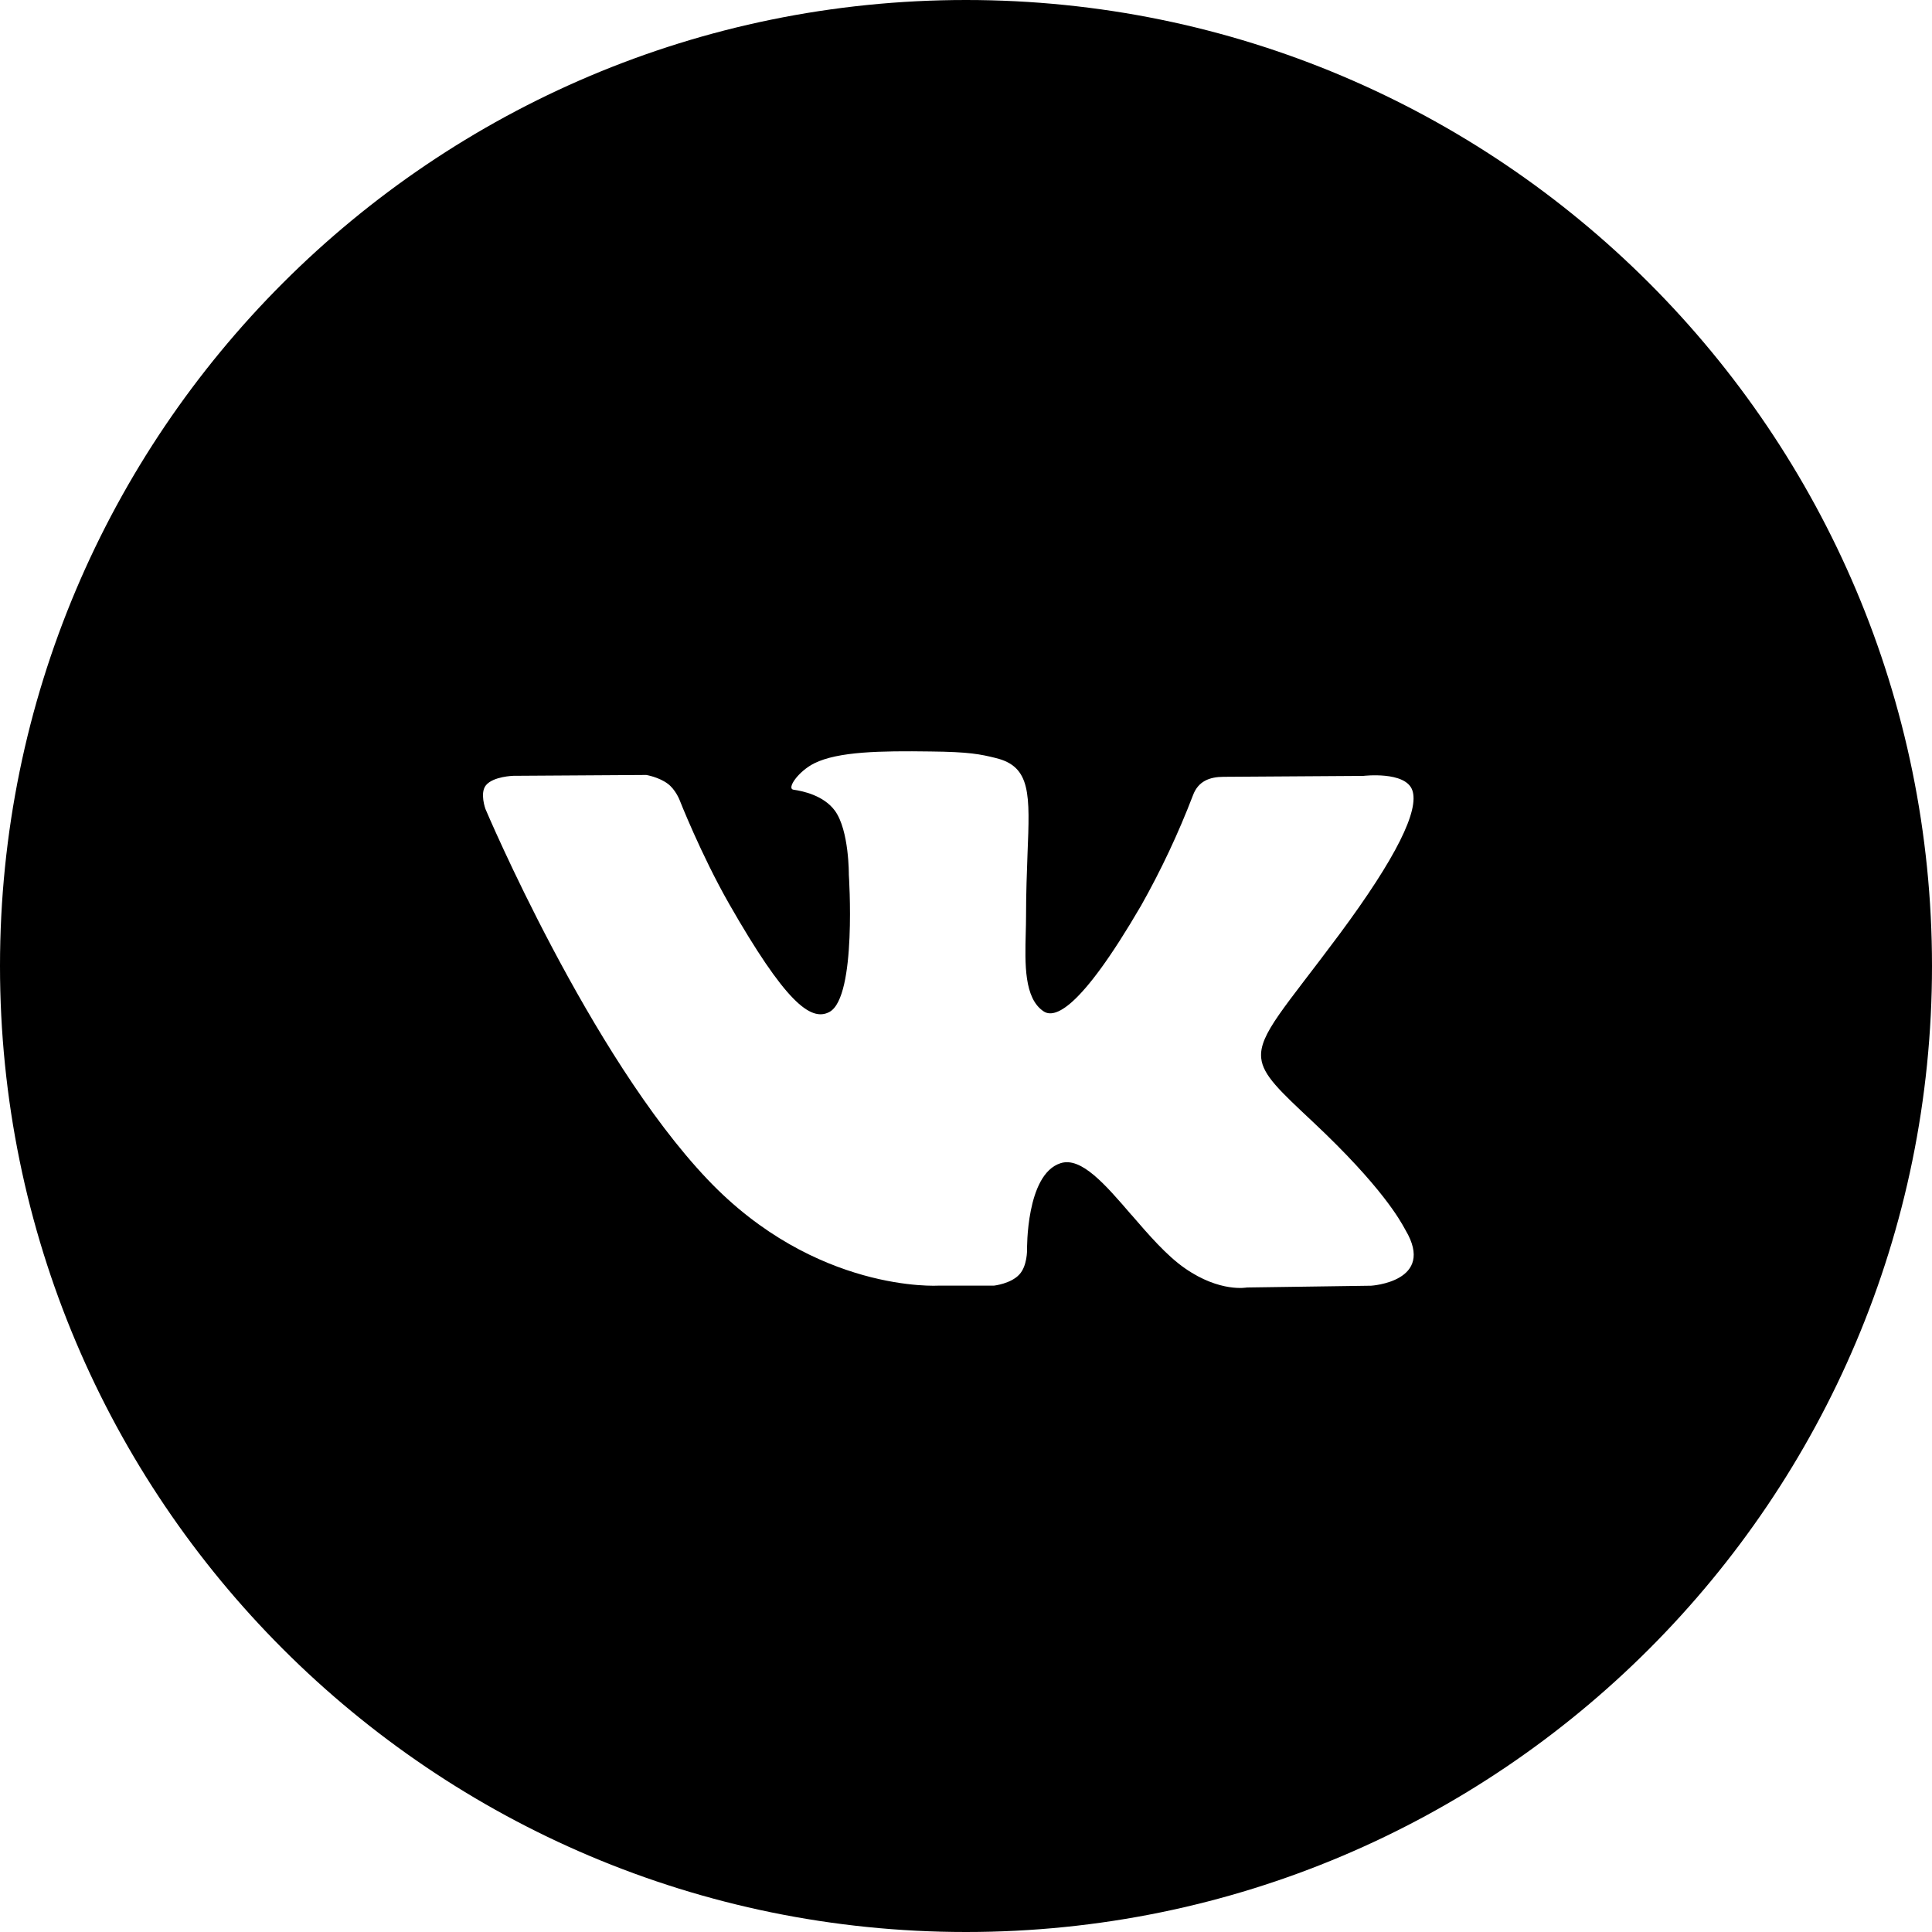
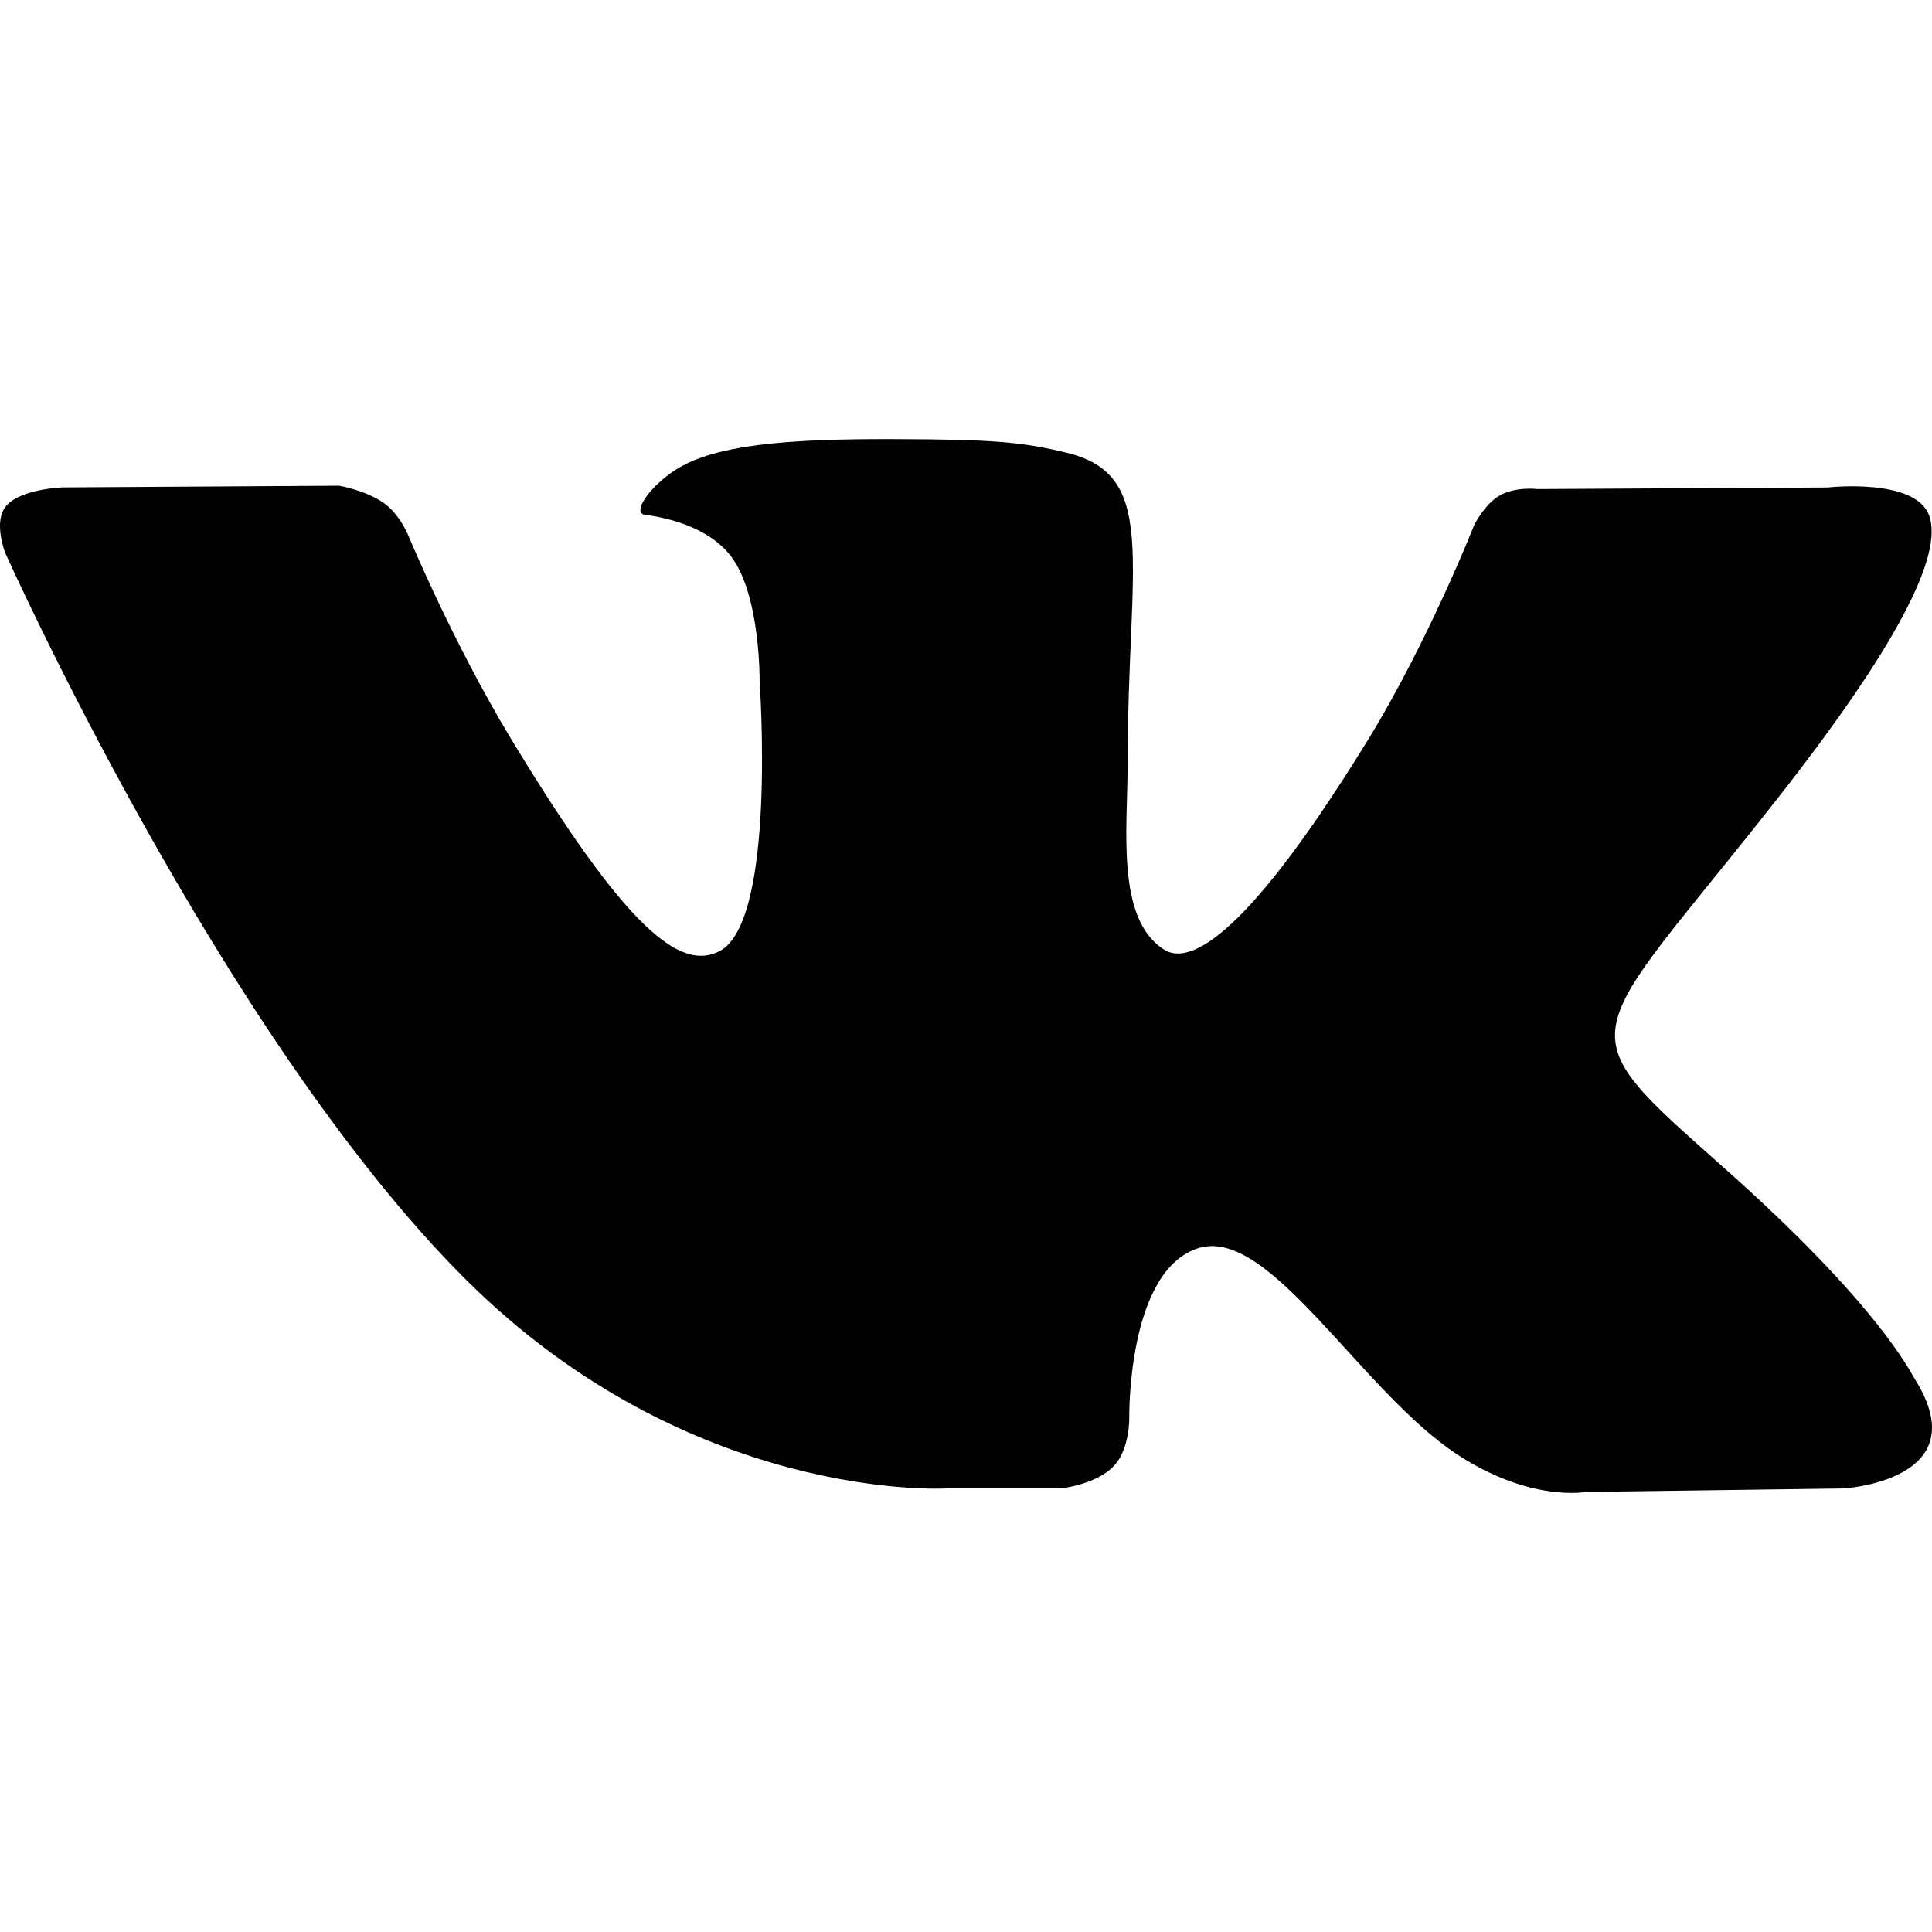
- <svg xmlns="http://www.w3.org/2000/svg" viewBox="0 0 25 25" fill="currentColor">
-   <path fill-rule="evenodd" d="M0 12.5C0 5.597 5.597 0 12.5 0S25 5.597 25 12.5 19.403 25 12.5 25 0 19.403 0 12.5Zm14.64 3.22c-.338-.393-.65-.755-.917-.668-.448.143-.433 1.12-.433 1.12s.004.209-.1.32c-.11.12-.328.144-.328.144h-.72s-1.589.098-2.987-1.375c-1.526-1.605-2.873-4.792-2.873-4.792s-.077-.208.007-.309c.095-.114.354-.121.354-.121l1.72-.011s.162.027.277.113c.098.072.151.204.151.204s.278.71.645 1.353c.719 1.257 1.053 1.53 1.298 1.396.356-.195.25-1.775.25-1.775s.005-.573-.18-.828c-.145-.198-.415-.255-.535-.272-.096-.013.062-.239.268-.342.31-.153.857-.162 1.502-.153.504.005.649.036.847.085.456.111.441.469.41 1.24-.008.23-.019.497-.019.805 0 .07-.002.145-.004.221-.01.394-.023.845.233 1.013.133.086.455.013 1.261-1.372a10.7 10.7 0 0 0 .67-1.425c.068-.184.217-.238.394-.239l1.811-.012s.544-.065.633.185c.092.259-.204.868-.943 1.865-.703.946-1.044 1.294-1.012 1.602.023.224.245.427.67.826.894.839 1.13 1.278 1.187 1.381a.648.648 0 0 0 .01.018c.397.668-.444.72-.444.72l-1.608.023s-.347.068-.8-.247c-.239-.165-.472-.436-.694-.693Z" clip-rule="evenodd" />
+ <svg xmlns="http://www.w3.org/2000/svg" width="22" height="22" viewBox="0 0 22 22" fill="currentColor">
+   <path d="M21.804 15.703C21.745 15.609 21.379 14.849 19.619 13.287C17.776 11.652 18.024 11.917 20.243 9.09C21.595 7.368 22.135 6.316 21.966 5.866C21.805 5.438 20.811 5.551 20.811 5.551L17.505 5.569C17.505 5.569 17.261 5.538 17.078 5.642C16.9 5.744 16.786 5.981 16.786 5.981C16.786 5.981 16.262 7.314 15.564 8.447C14.091 10.838 13.501 10.964 13.26 10.816C12.701 10.47 12.841 9.425 12.841 8.684C12.841 6.366 13.208 5.4 12.125 5.15C11.764 5.067 11.5 5.012 10.58 5.003C9.4 4.991 8.401 5.007 7.836 5.271C7.459 5.447 7.169 5.84 7.346 5.862C7.565 5.89 8.06 5.99 8.322 6.332C8.662 6.772 8.65 7.763 8.65 7.763C8.65 7.763 8.845 10.491 8.195 10.83C7.748 11.063 7.136 10.588 5.822 8.418C5.15 7.307 4.641 6.078 4.641 6.078C4.641 6.078 4.544 5.849 4.369 5.727C4.157 5.579 3.86 5.531 3.86 5.531L0.717 5.55C0.717 5.55 0.245 5.563 0.072 5.759C-0.082 5.933 0.059 6.294 0.059 6.294C0.059 6.294 2.521 11.798 5.307 14.573C7.863 17.116 10.765 16.949 10.765 16.949H12.079C12.079 16.949 12.477 16.907 12.679 16.698C12.866 16.506 12.859 16.146 12.859 16.146C12.859 16.146 12.833 14.46 13.652 14.211C14.46 13.967 15.496 15.841 16.595 16.563C17.426 17.108 18.057 16.989 18.057 16.989L20.995 16.949C20.995 16.949 22.533 16.859 21.804 15.703Z" />
</svg>
